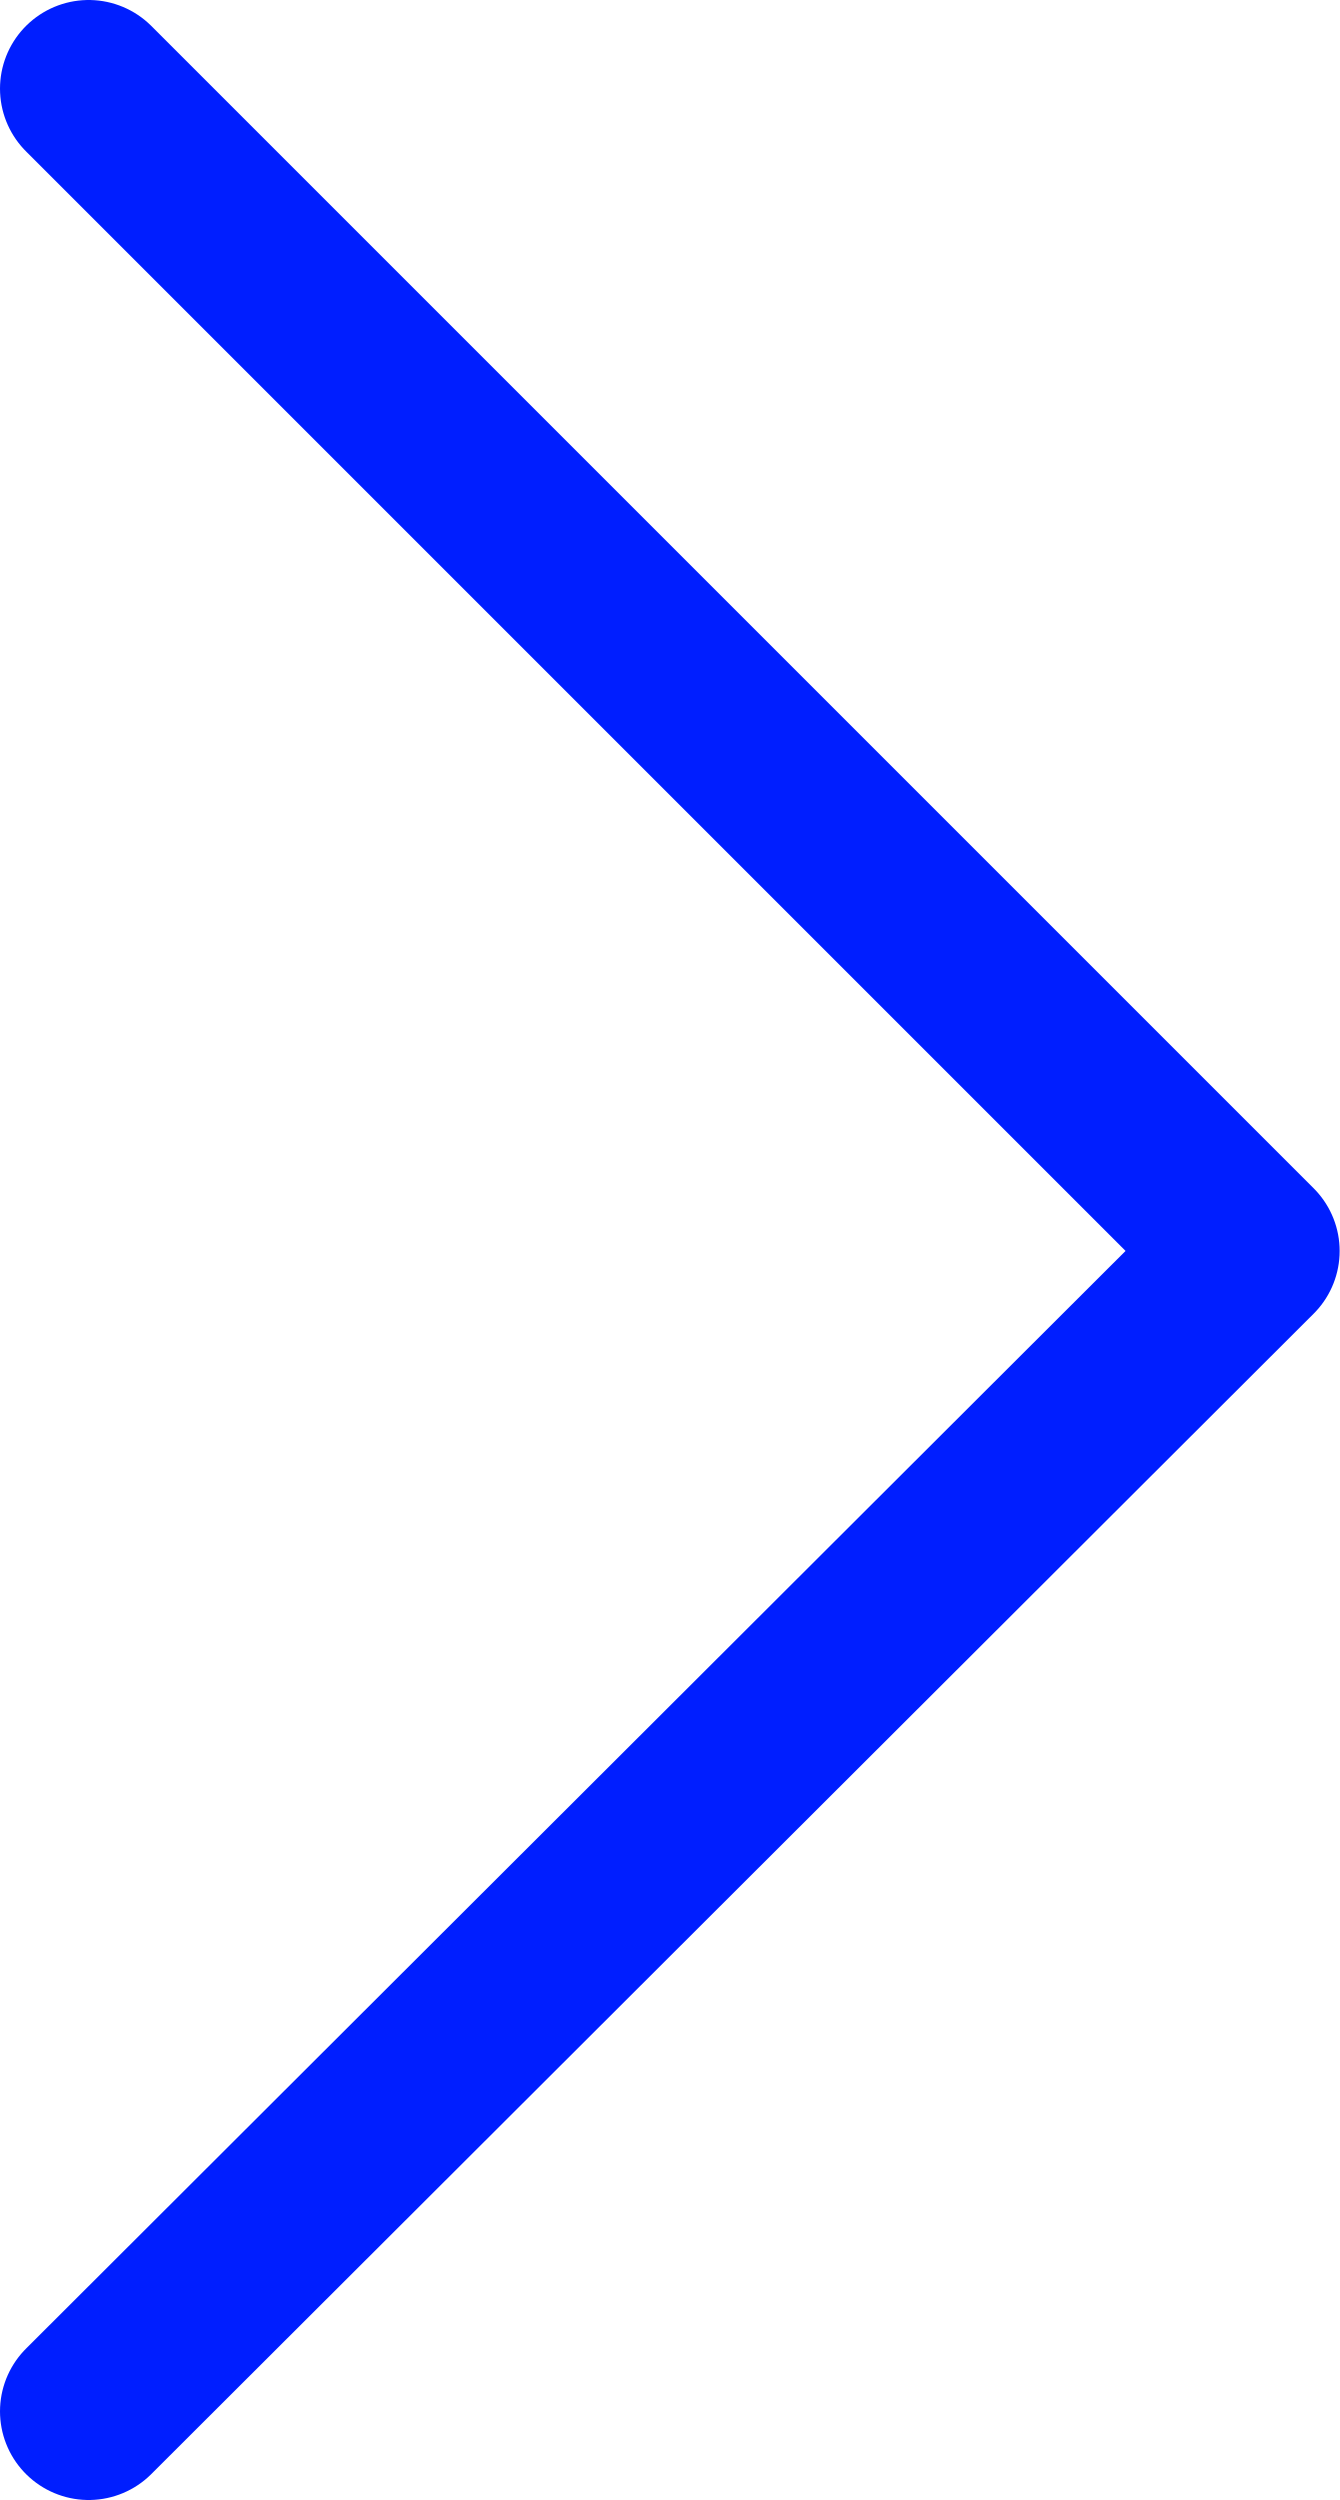
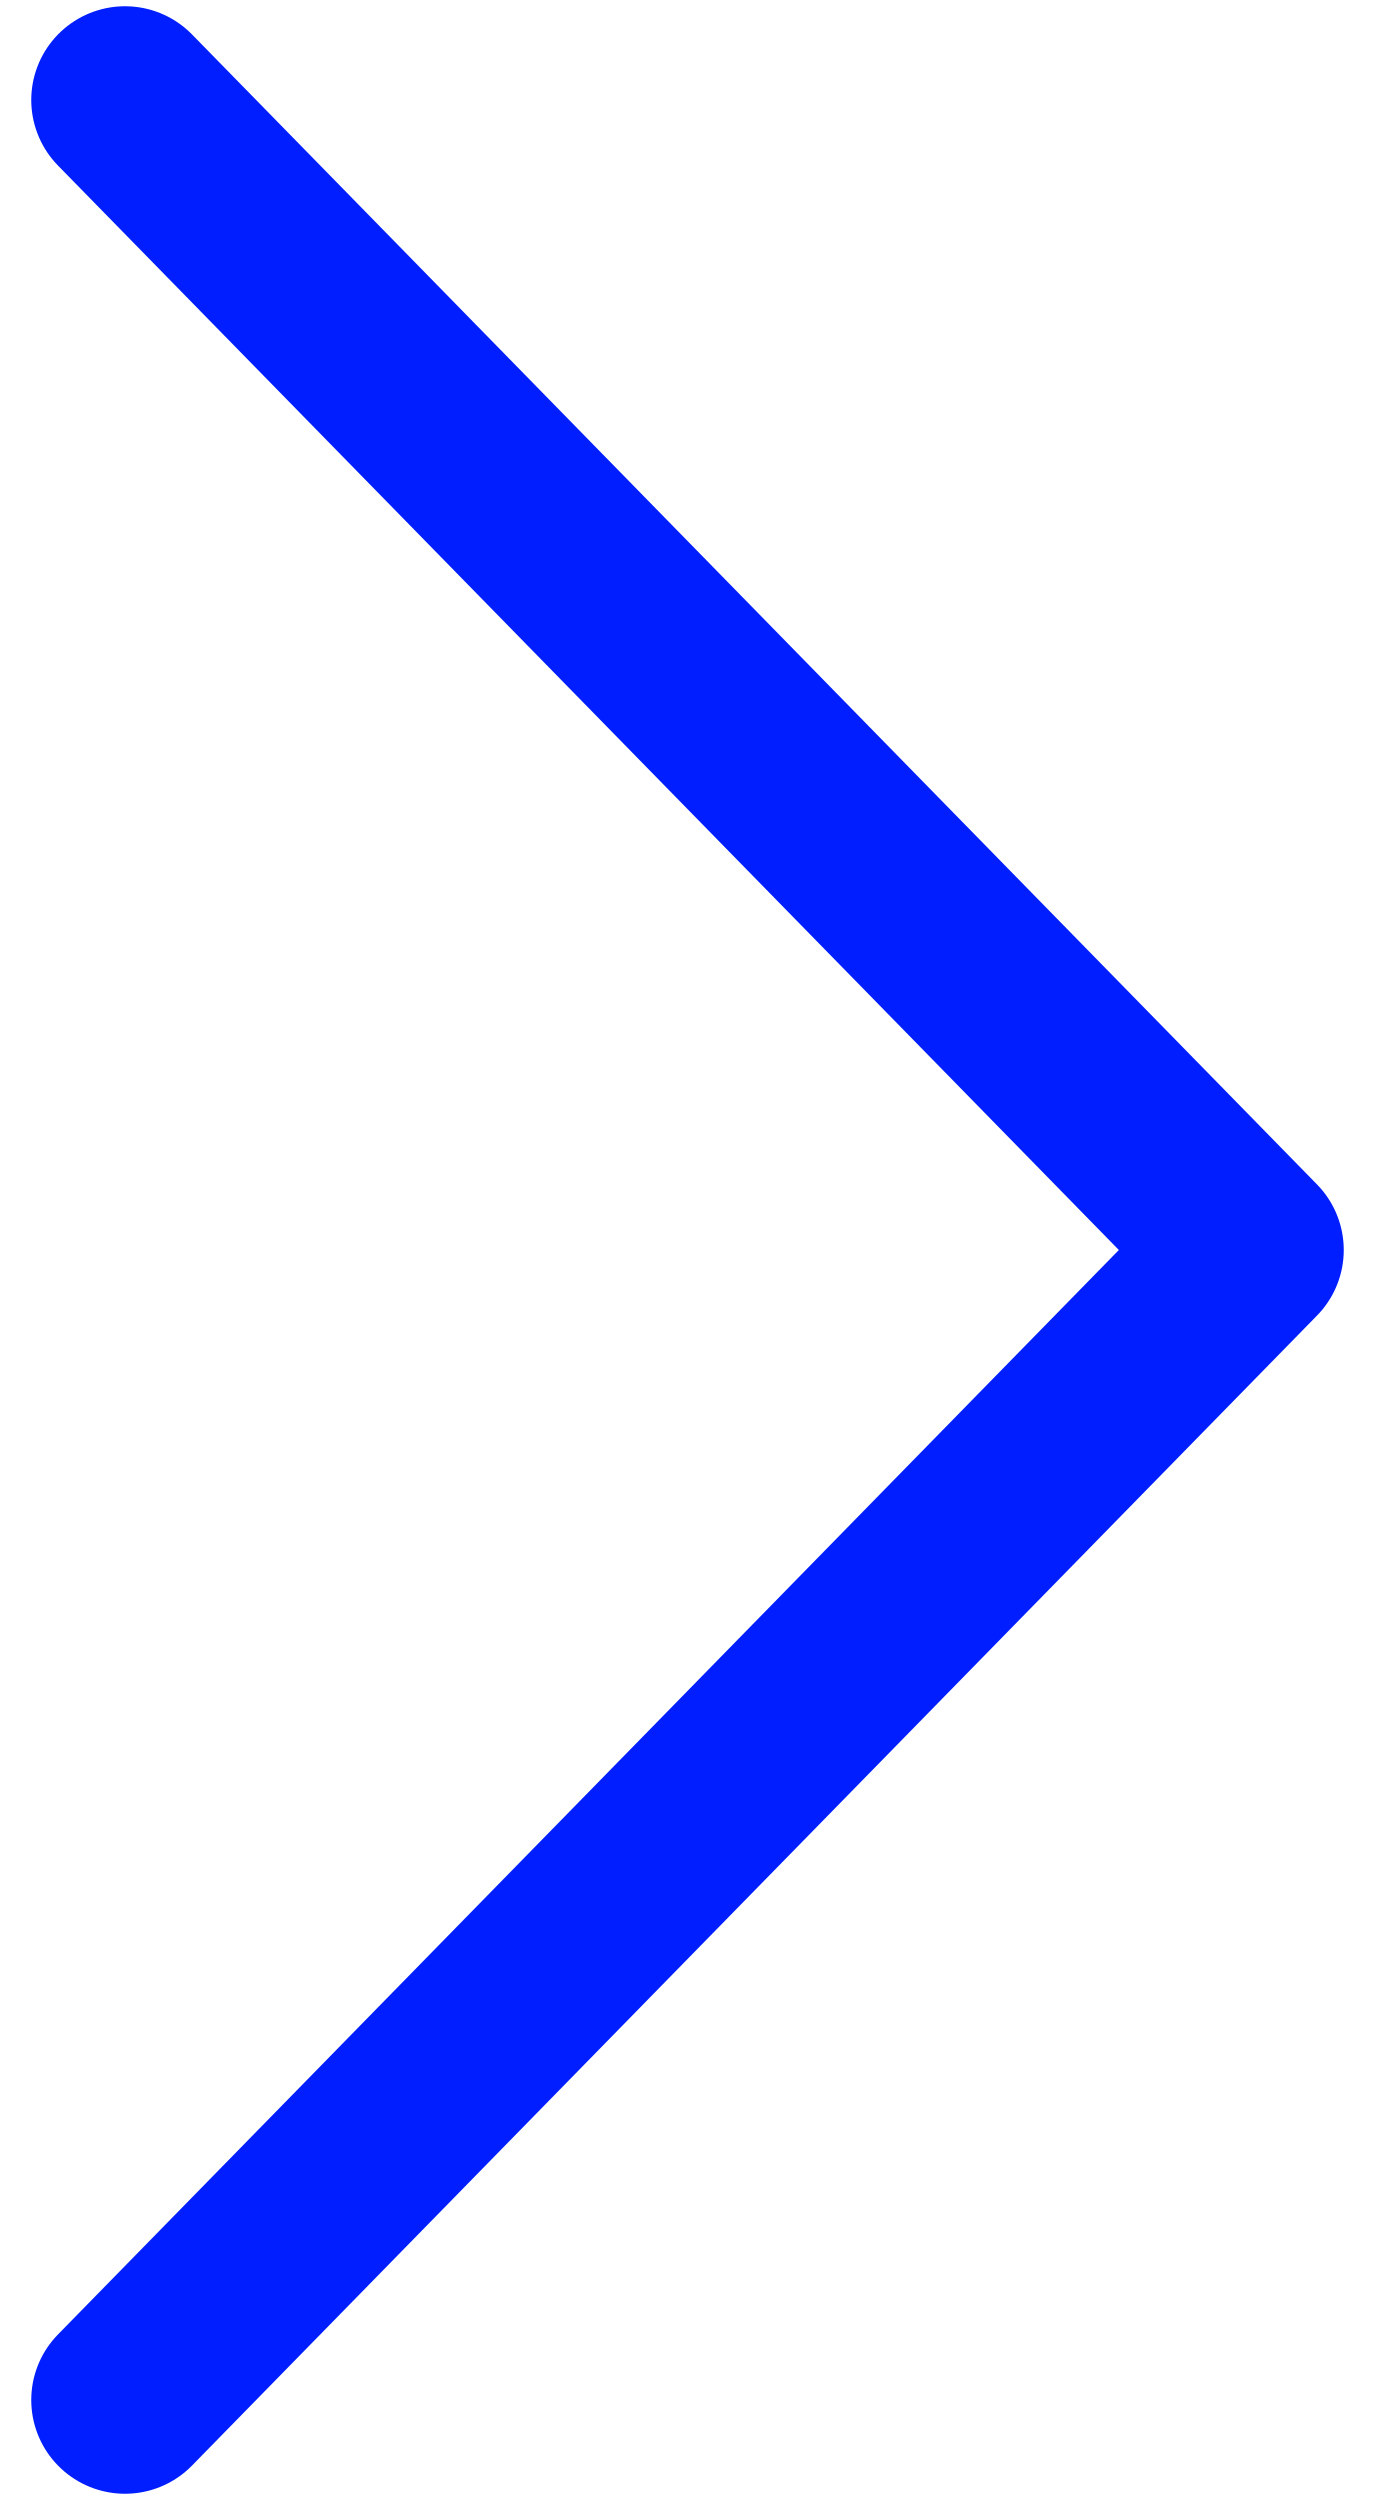
- <svg xmlns="http://www.w3.org/2000/svg" heigth="10" width="10" version="1.1" id="Ebene_1" x="0px" y="0px" viewBox="0 0 68 126.9" style="enable-background:new 0 0 68 126.9;" xml:space="preserve">
+ <svg xmlns="http://www.w3.org/2000/svg" width="11px" height="20px" version="1.1" id="Ebene_1" x="0px" y="0px" viewBox="0 0 5.5 10" style="enable-background:new 0 0 5.5 10;" xml:space="preserve">
  <style type="text/css">
- 	.st0{fill:none;stroke:#001eff;stroke-width:9;stroke-linecap:round;stroke-linejoin:round;stroke-miterlimit:10;}
+ 	.st0{fill:none;stroke:#001eff;stroke-width:0.75;stroke-linecap:round;stroke-linejoin:round;stroke-miterlimit:10;}
</style>
-   <polyline class="st0" points="4.5,4.5 63.5,63.5 4.5,122.4 " />
+   <polyline class="st0" points="0.5,0.4 5,5 0.5,9.6 " />
</svg>
